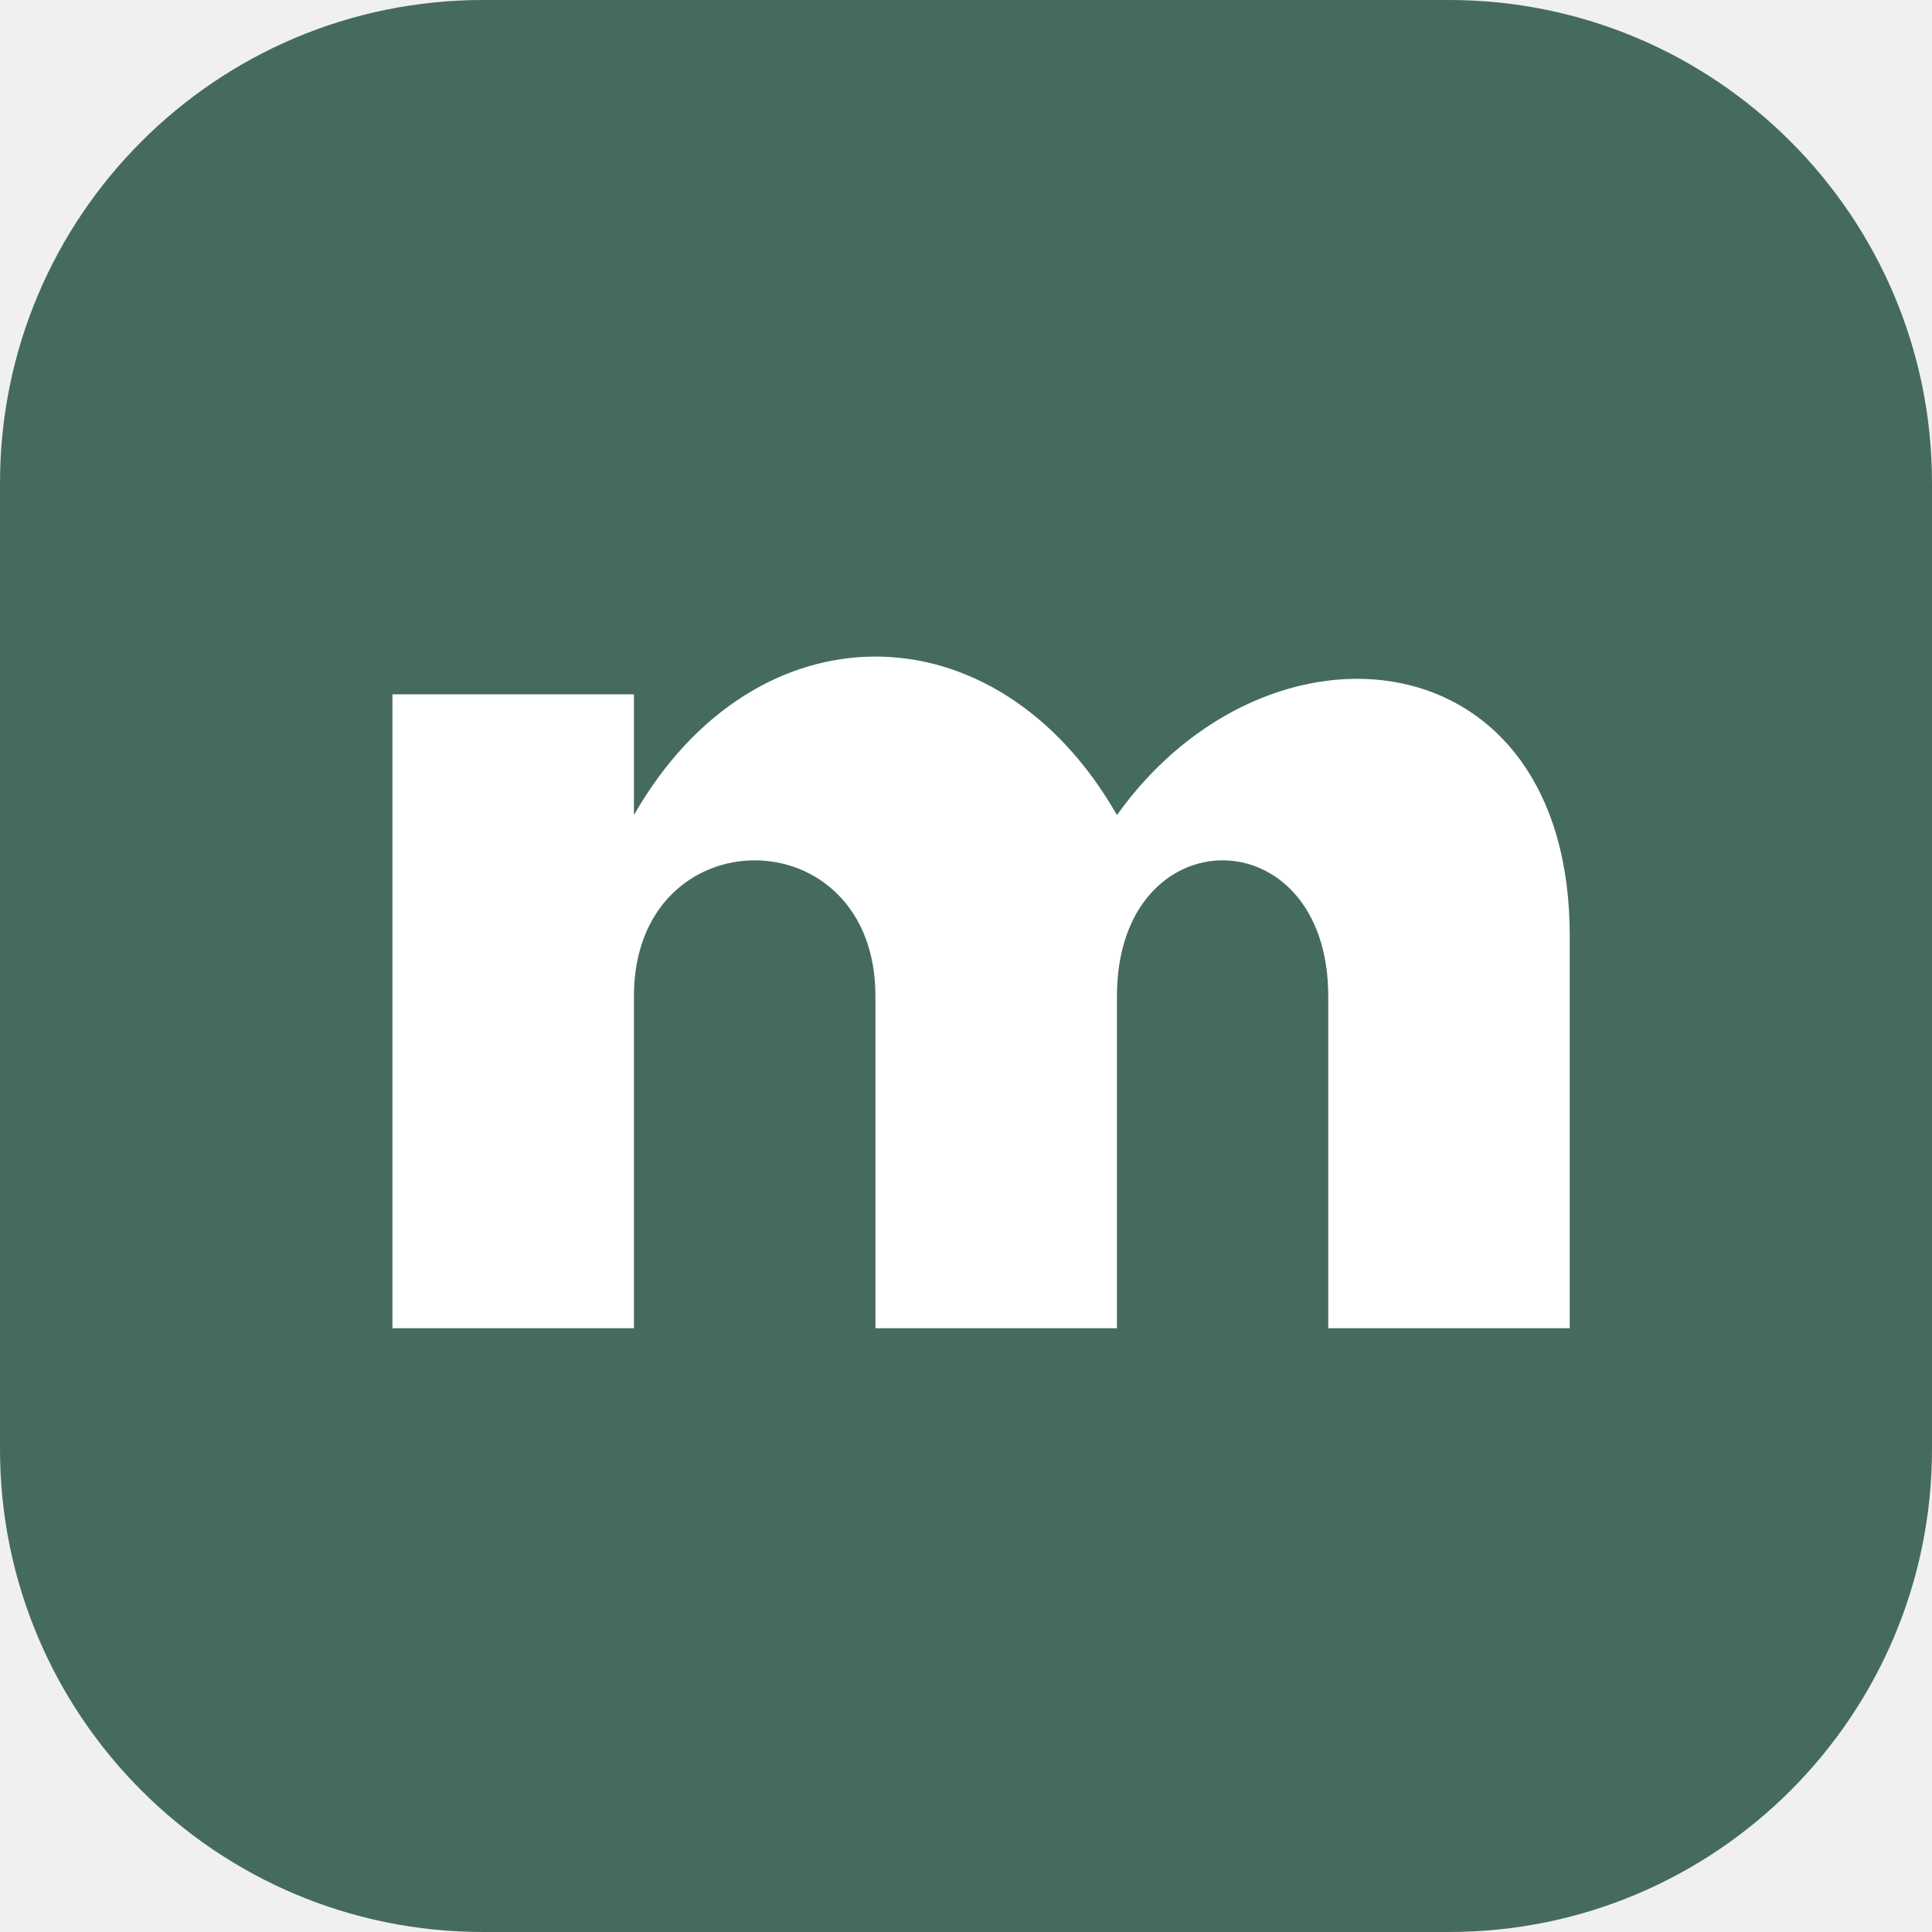
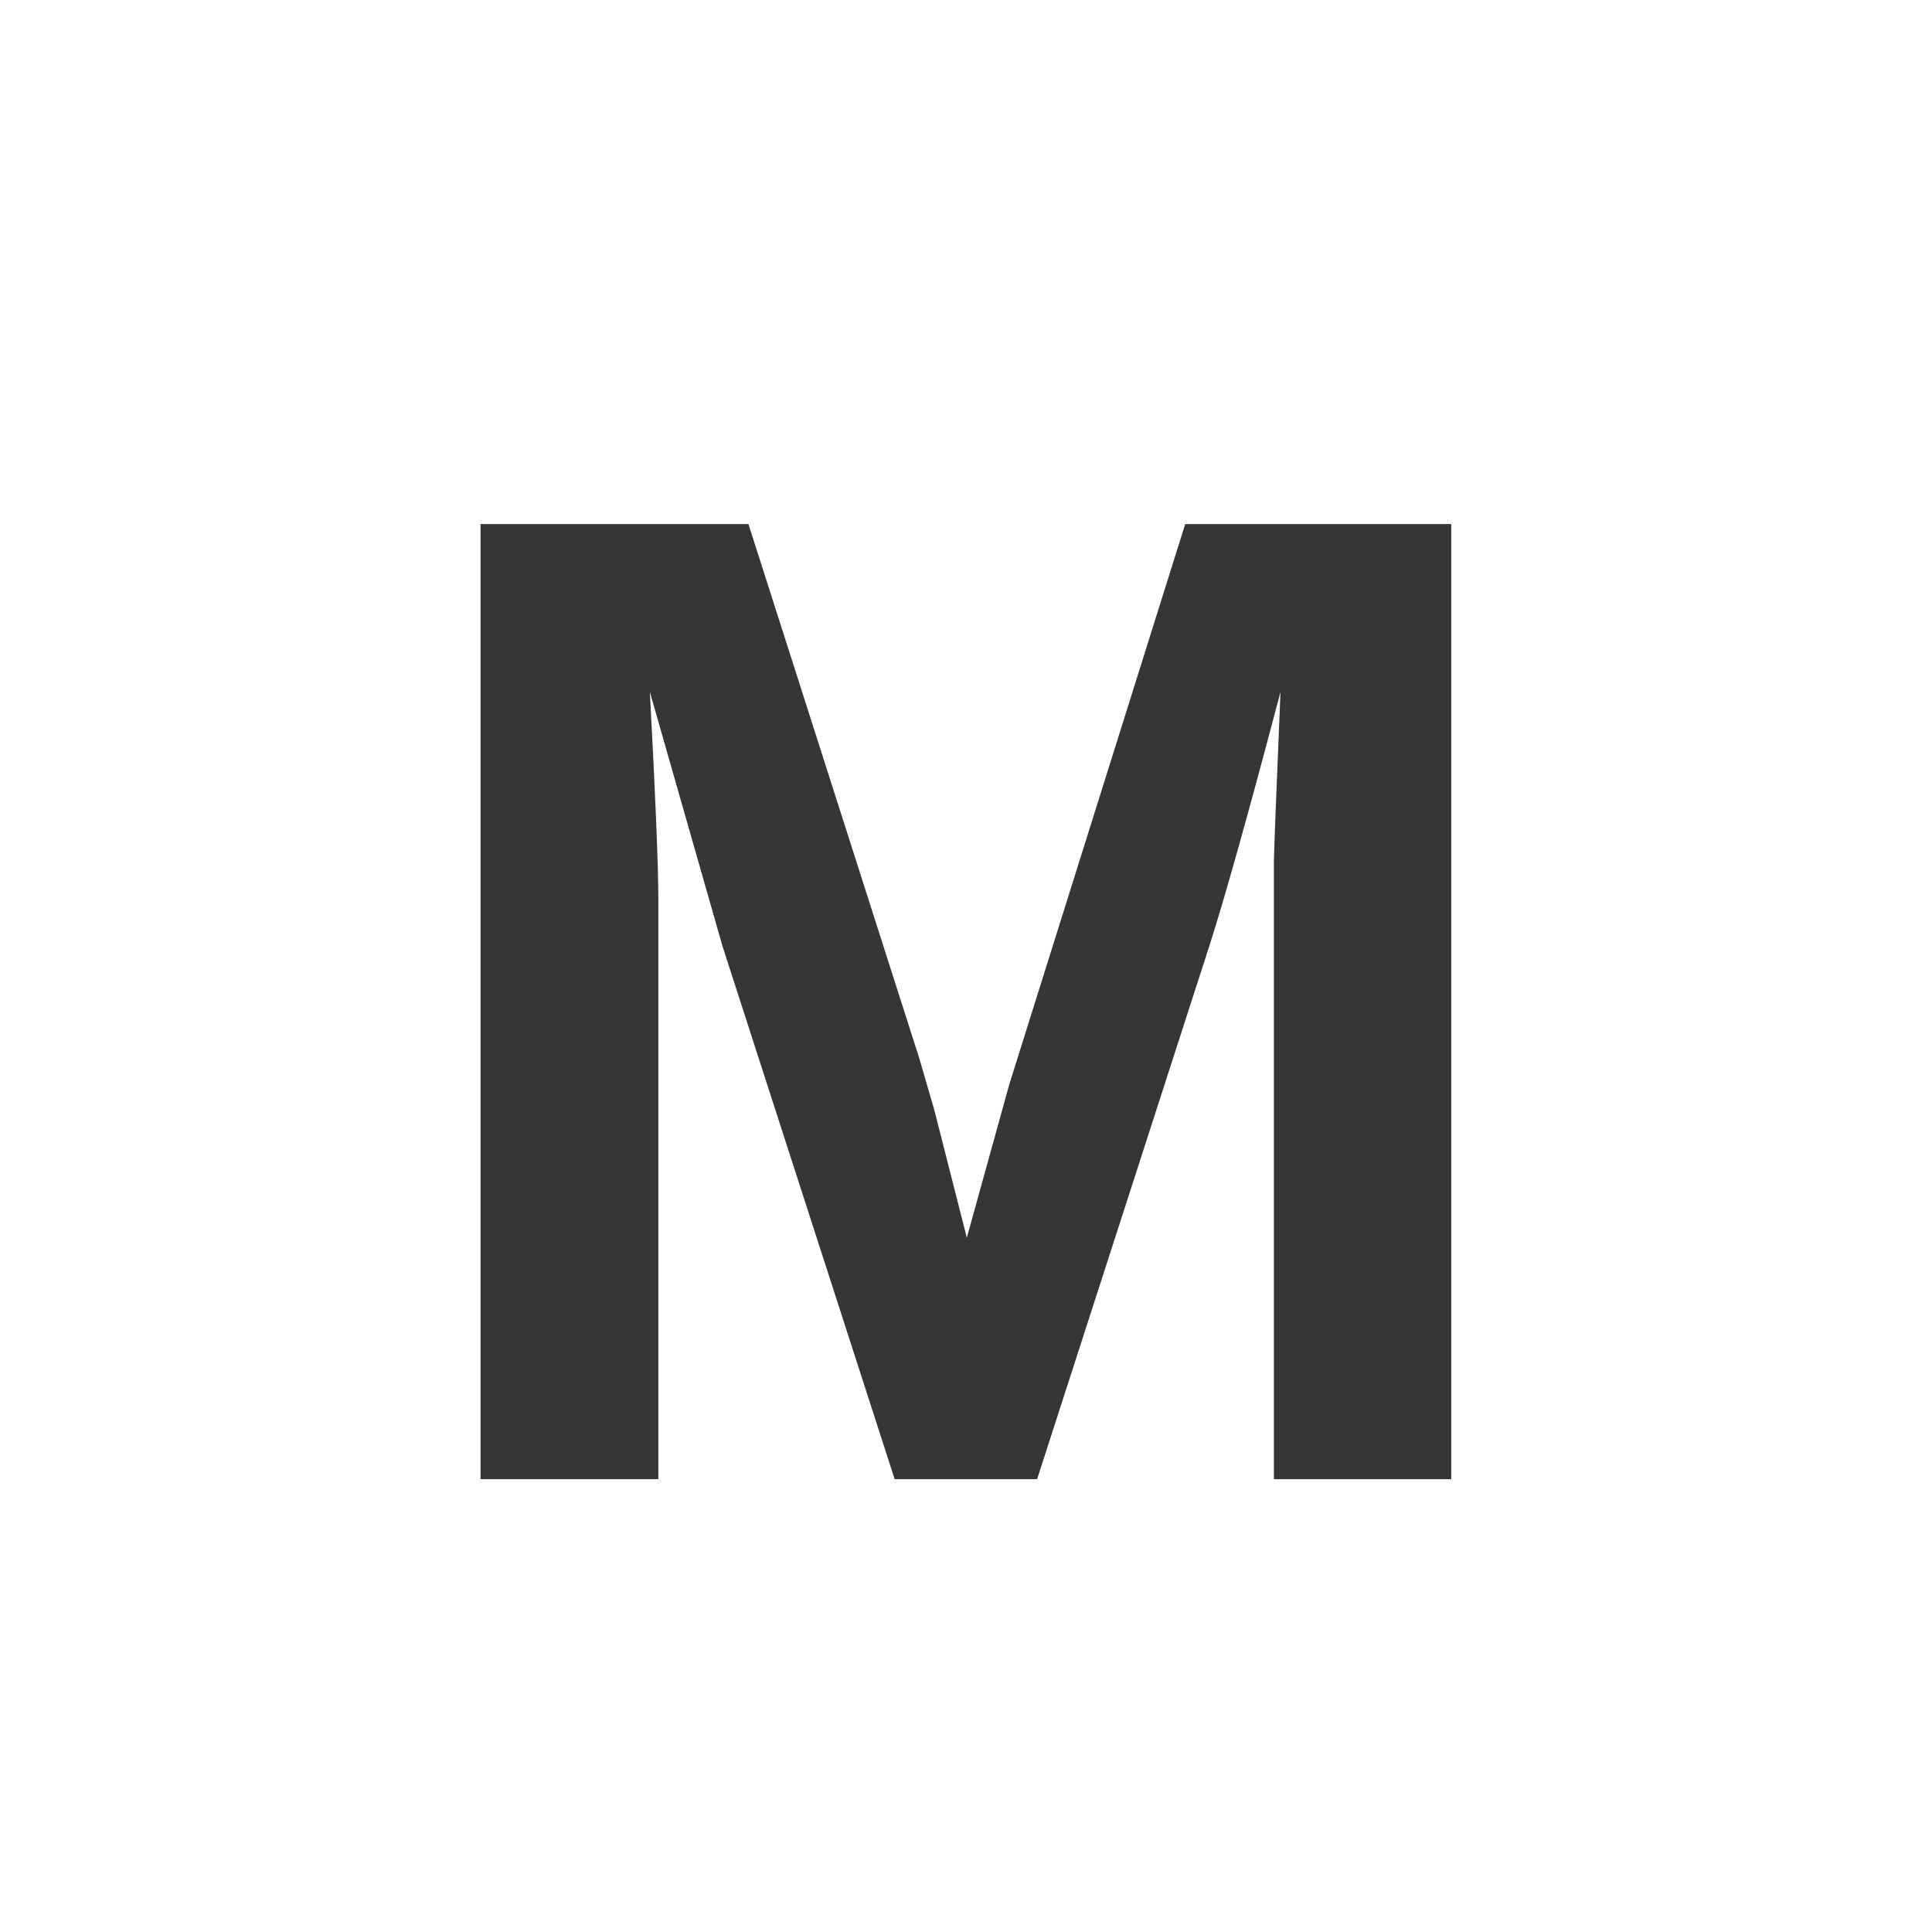
<svg xmlns="http://www.w3.org/2000/svg" viewBox="0 0 64 64">
-   <rect width="64" height="64" rx="16" fill="#456b60" />
-   <path d="M13 44V23h8v4c4-7 12-7 16 0 5-7 15-6 15 4v13h-8V33c0-6-7-6-7 0v11h-8V33c0-6-8-6-8 0v11Z" fill="#fff" />
+   <rect width="64" height="64" fill="white" />
+   <text x="32" y="49" text-anchor="middle" font-family="Arial,sans-serif" font-size="46" font-weight="bold" fill="#363636">M</text>
</svg>
